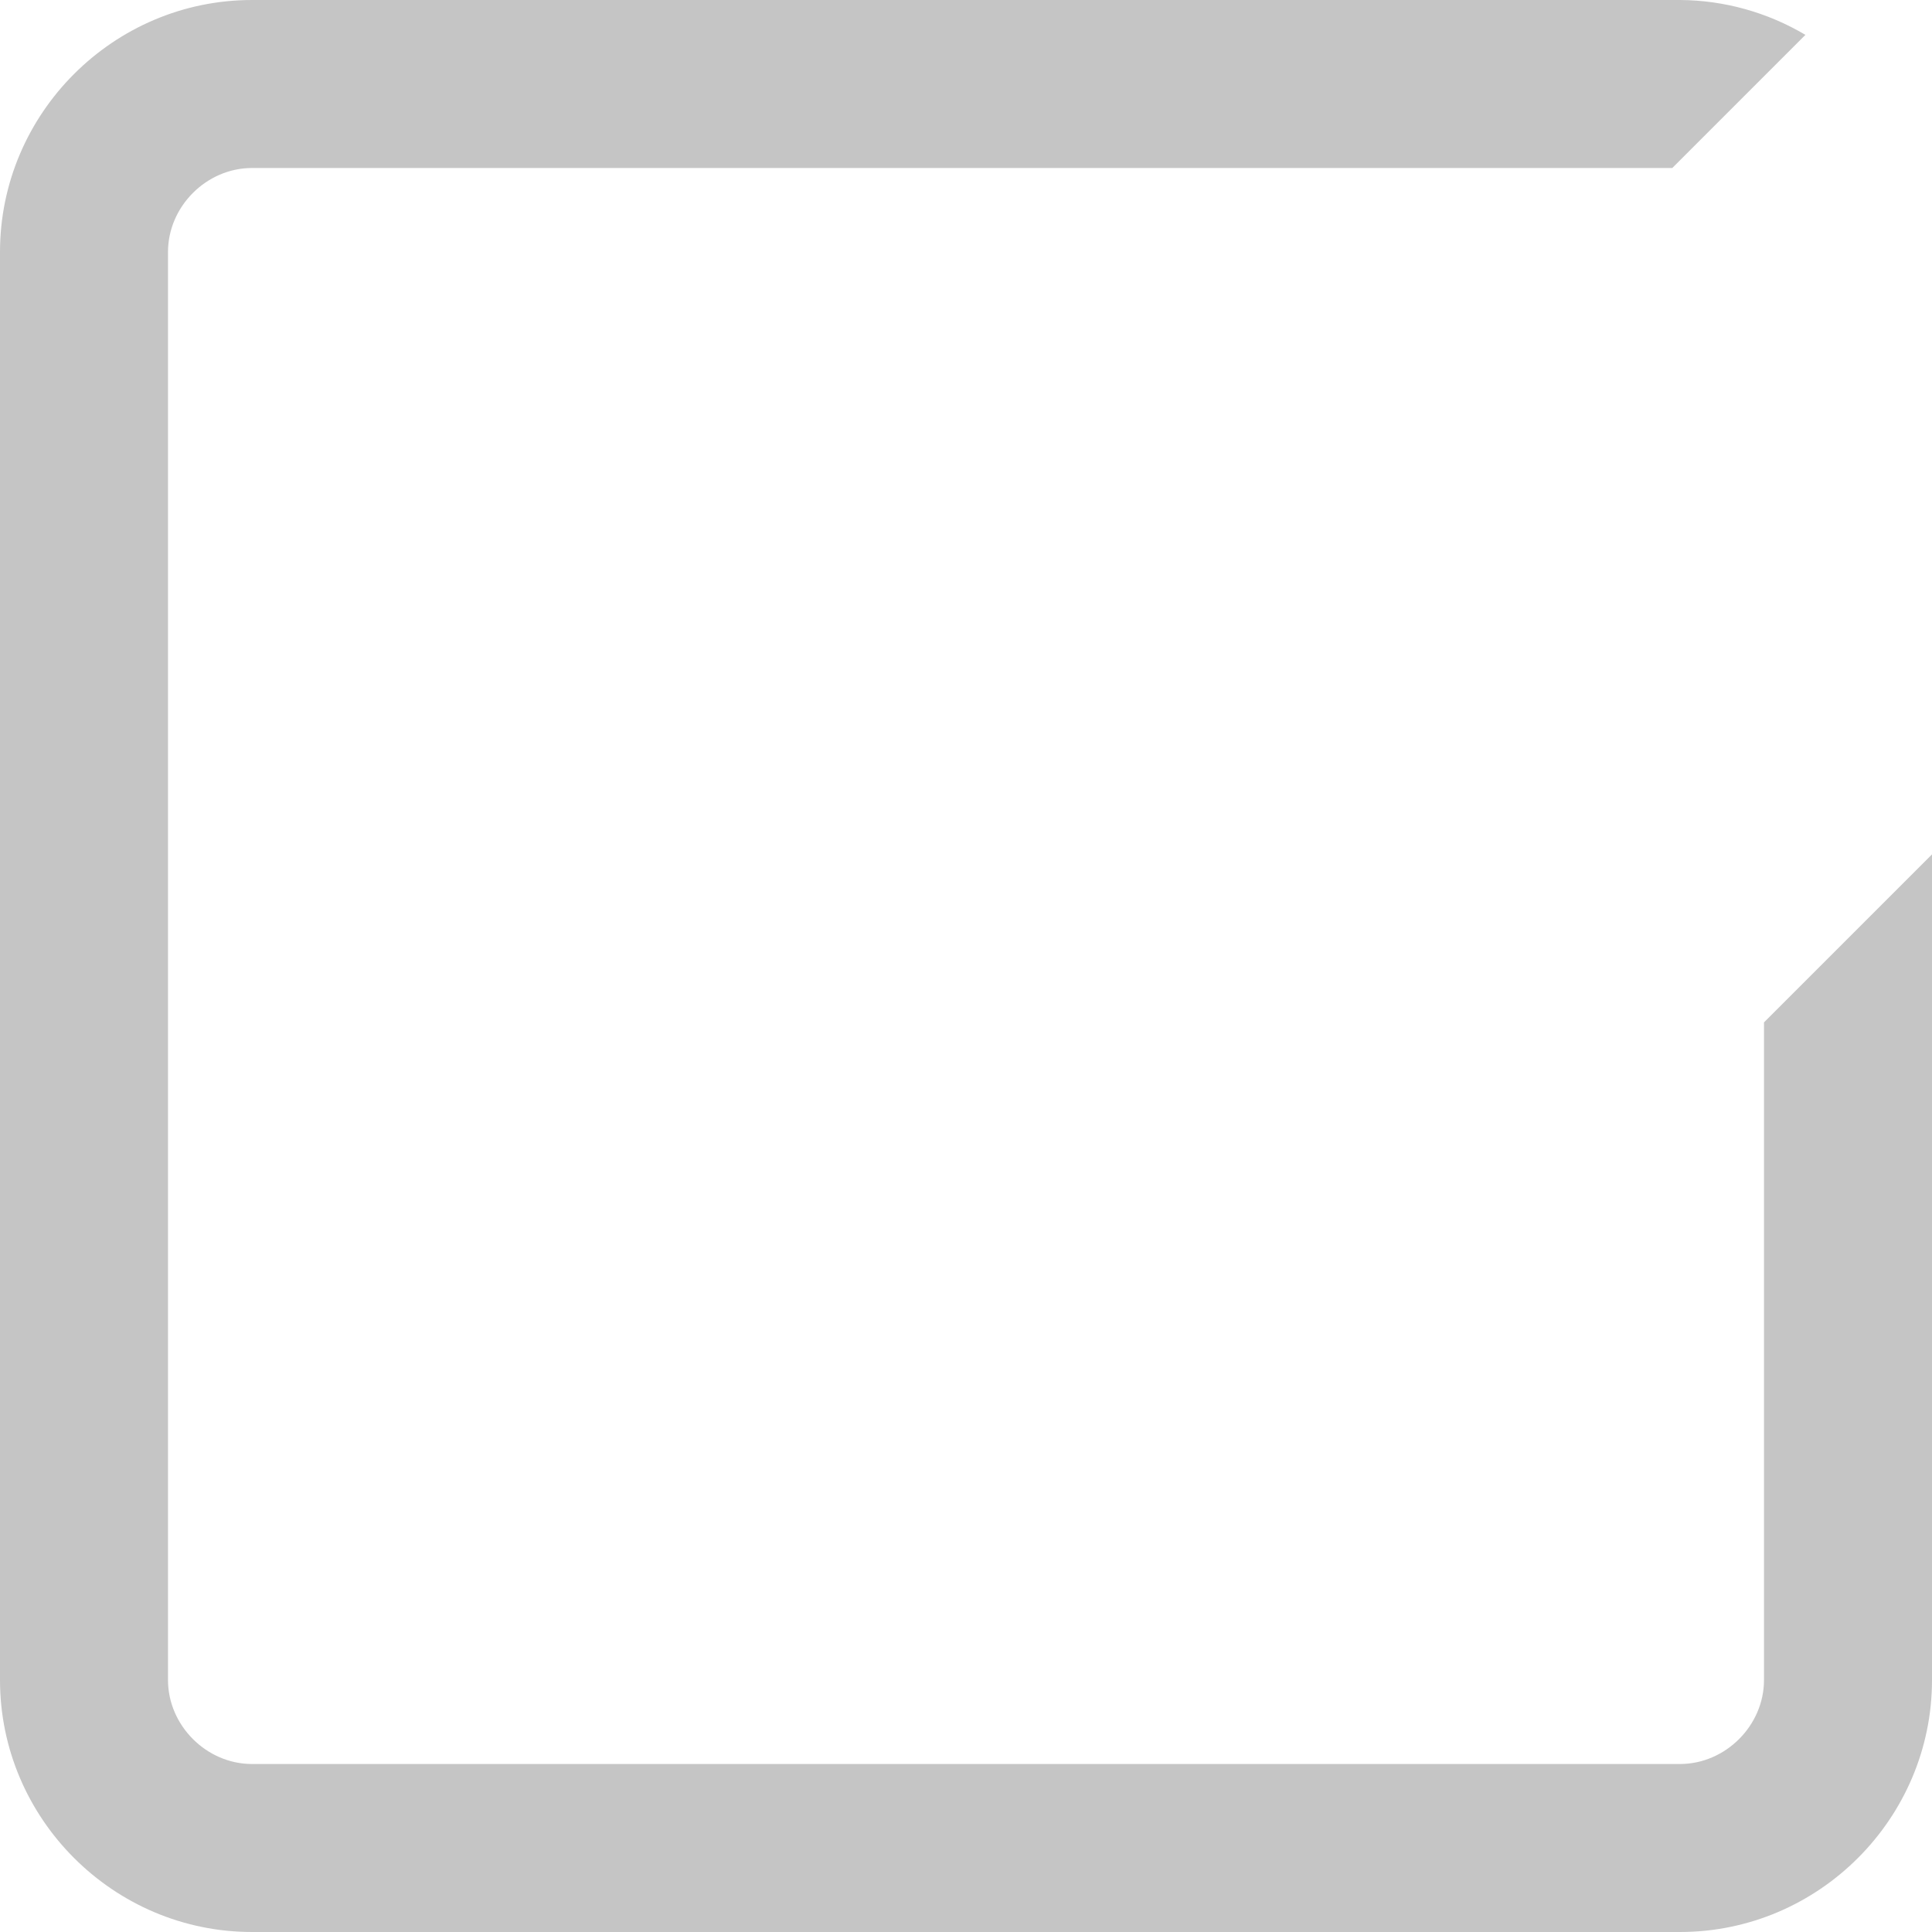
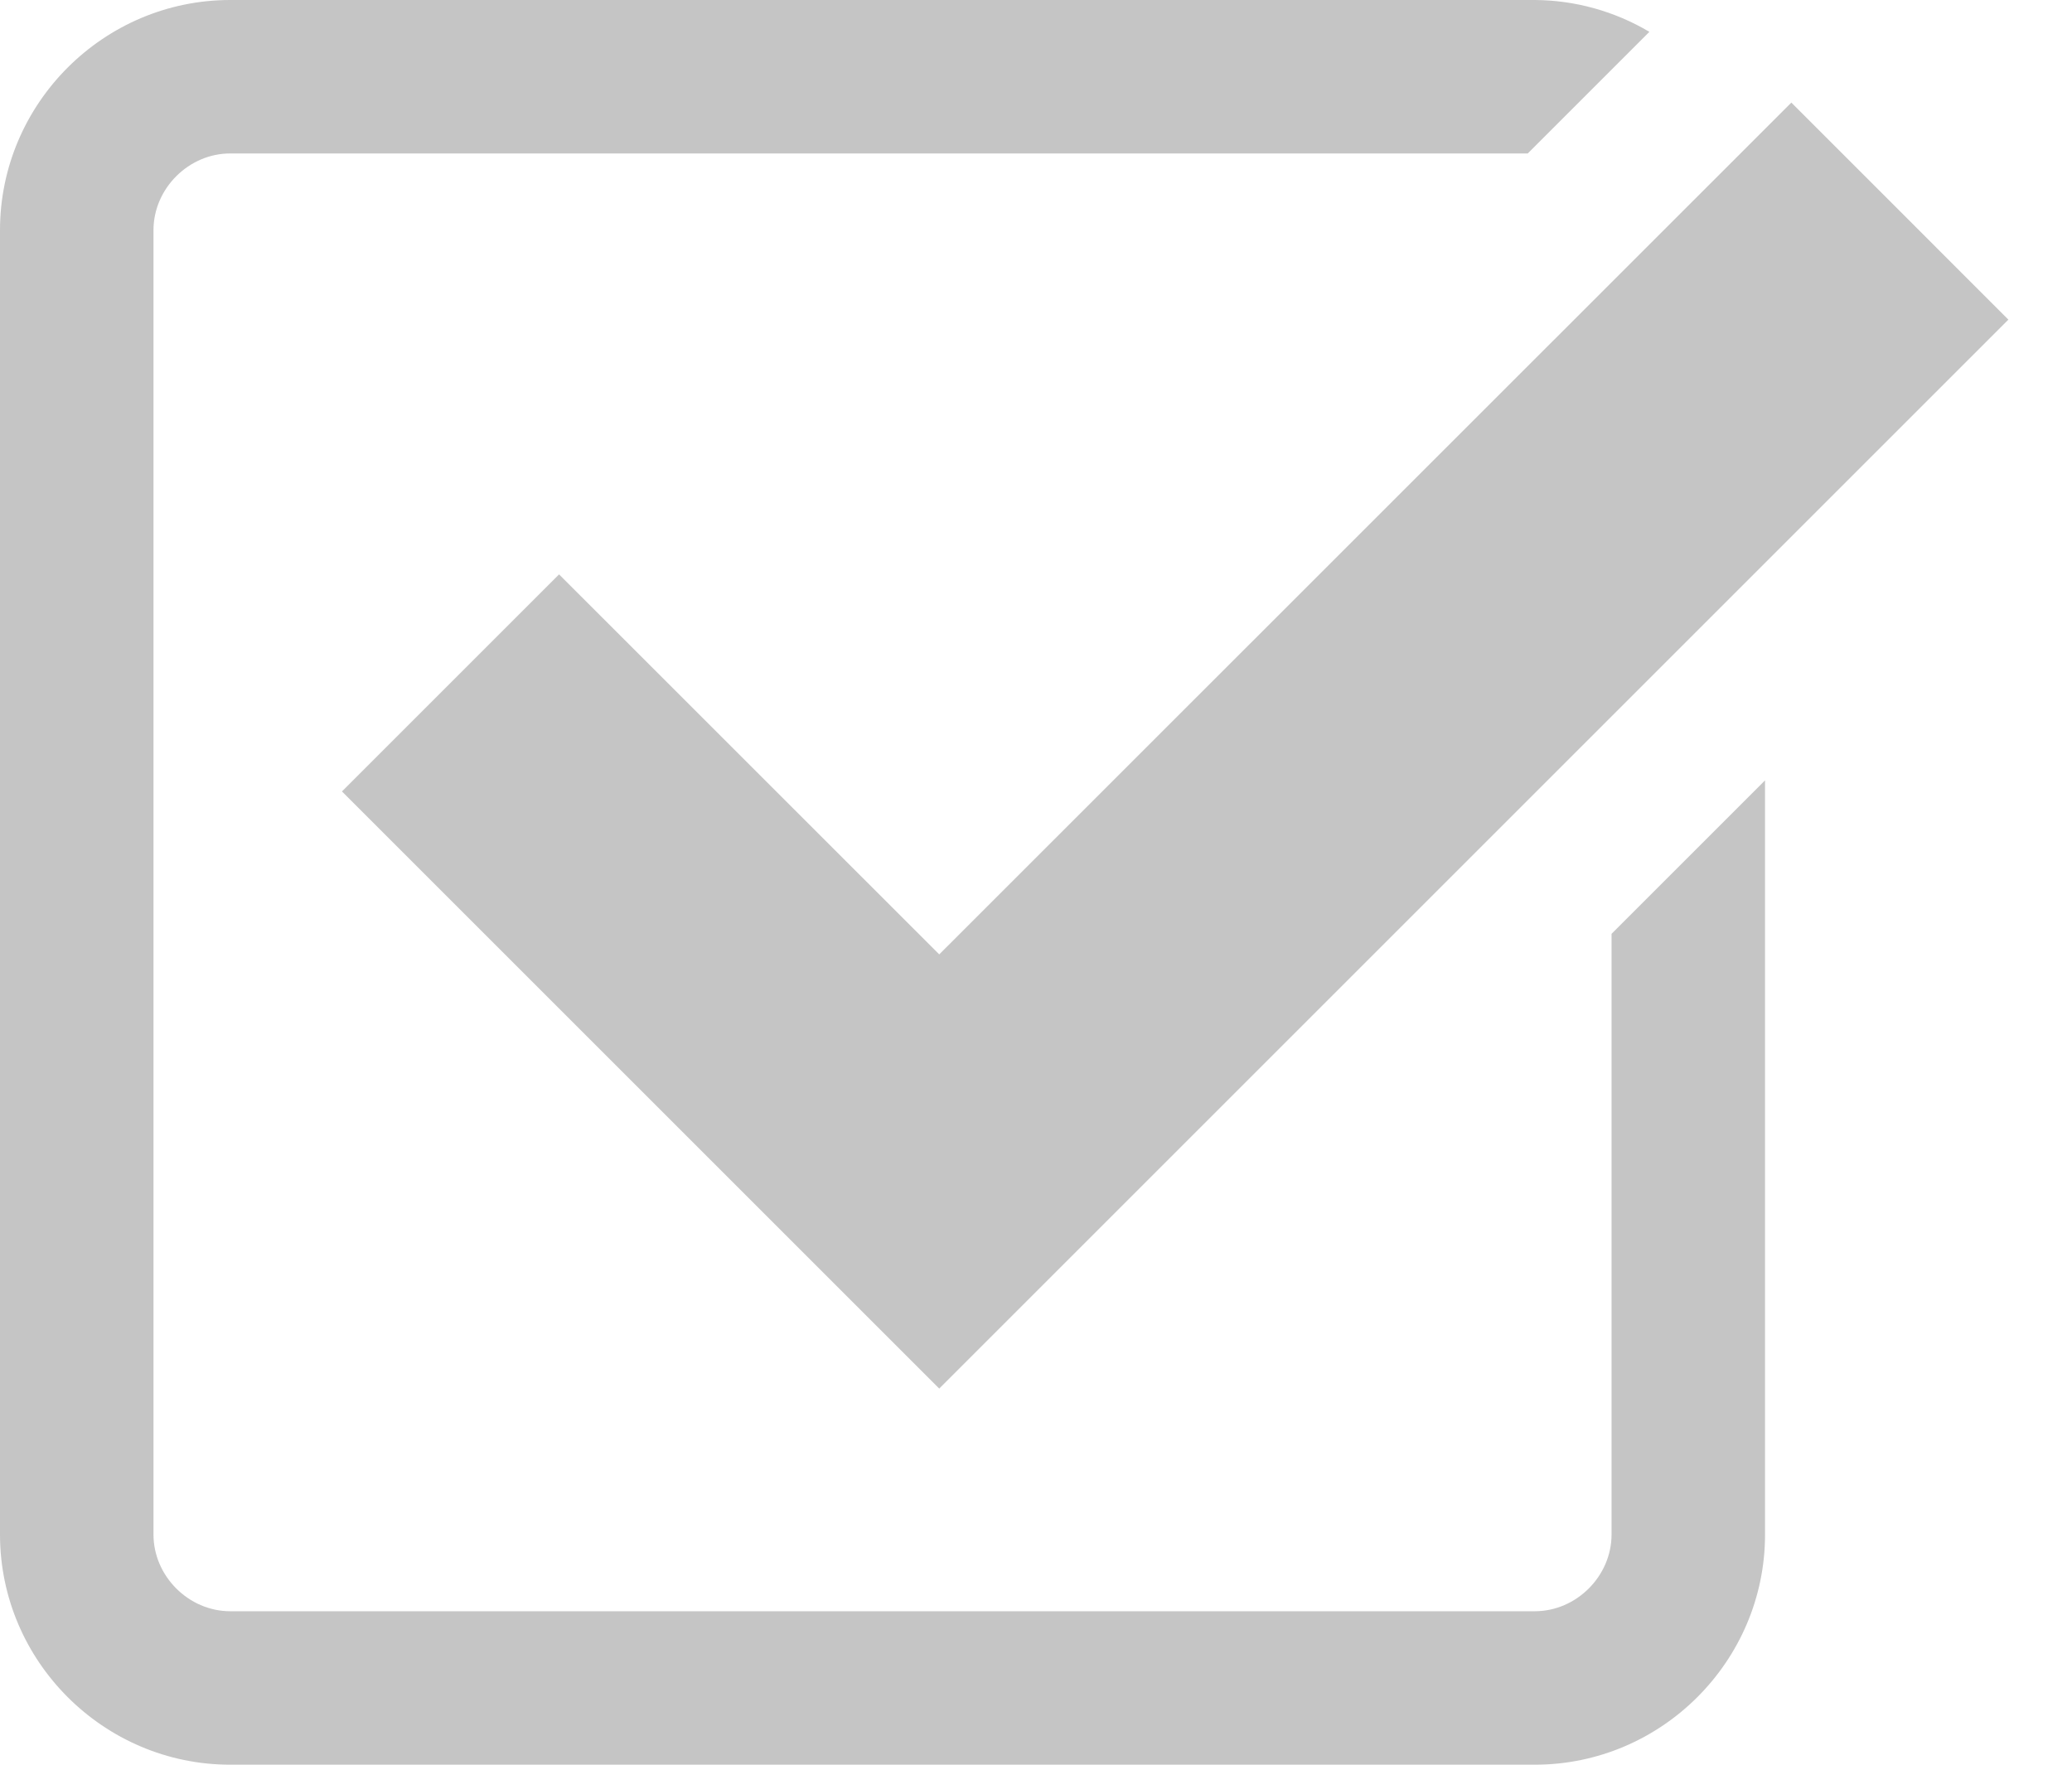
- <svg xmlns="http://www.w3.org/2000/svg" width="23" height="23" viewBox="0 0 23 23" fill="none">
+ <svg xmlns="http://www.w3.org/2000/svg" width="27" height="23" viewBox="0 0 27 23" fill="none">
+   <path d="M7.285 7.486L4.456 10.315L12.239 18.098L26.171 4.166L23.343 1.337L12.239 12.439L7.285 7.486Z" fill="#C5C5C5" />
  <path d="M21 20C21 20.542 20.542 21 20 21H3C2.458 21 2 20.542 2 20V3C2 2.458 2.458 2 3 2H19.908L21.493 0.415C21.041 0.147 20.526 0.003 20 0H3C1.35 0 0 1.35 0 3V20C0 21.65 1.35 23 3 23H20C21.65 23 23 21.65 23 20V10.171L21 12.171V20Z" fill="#C5C5C5" />
</svg>
